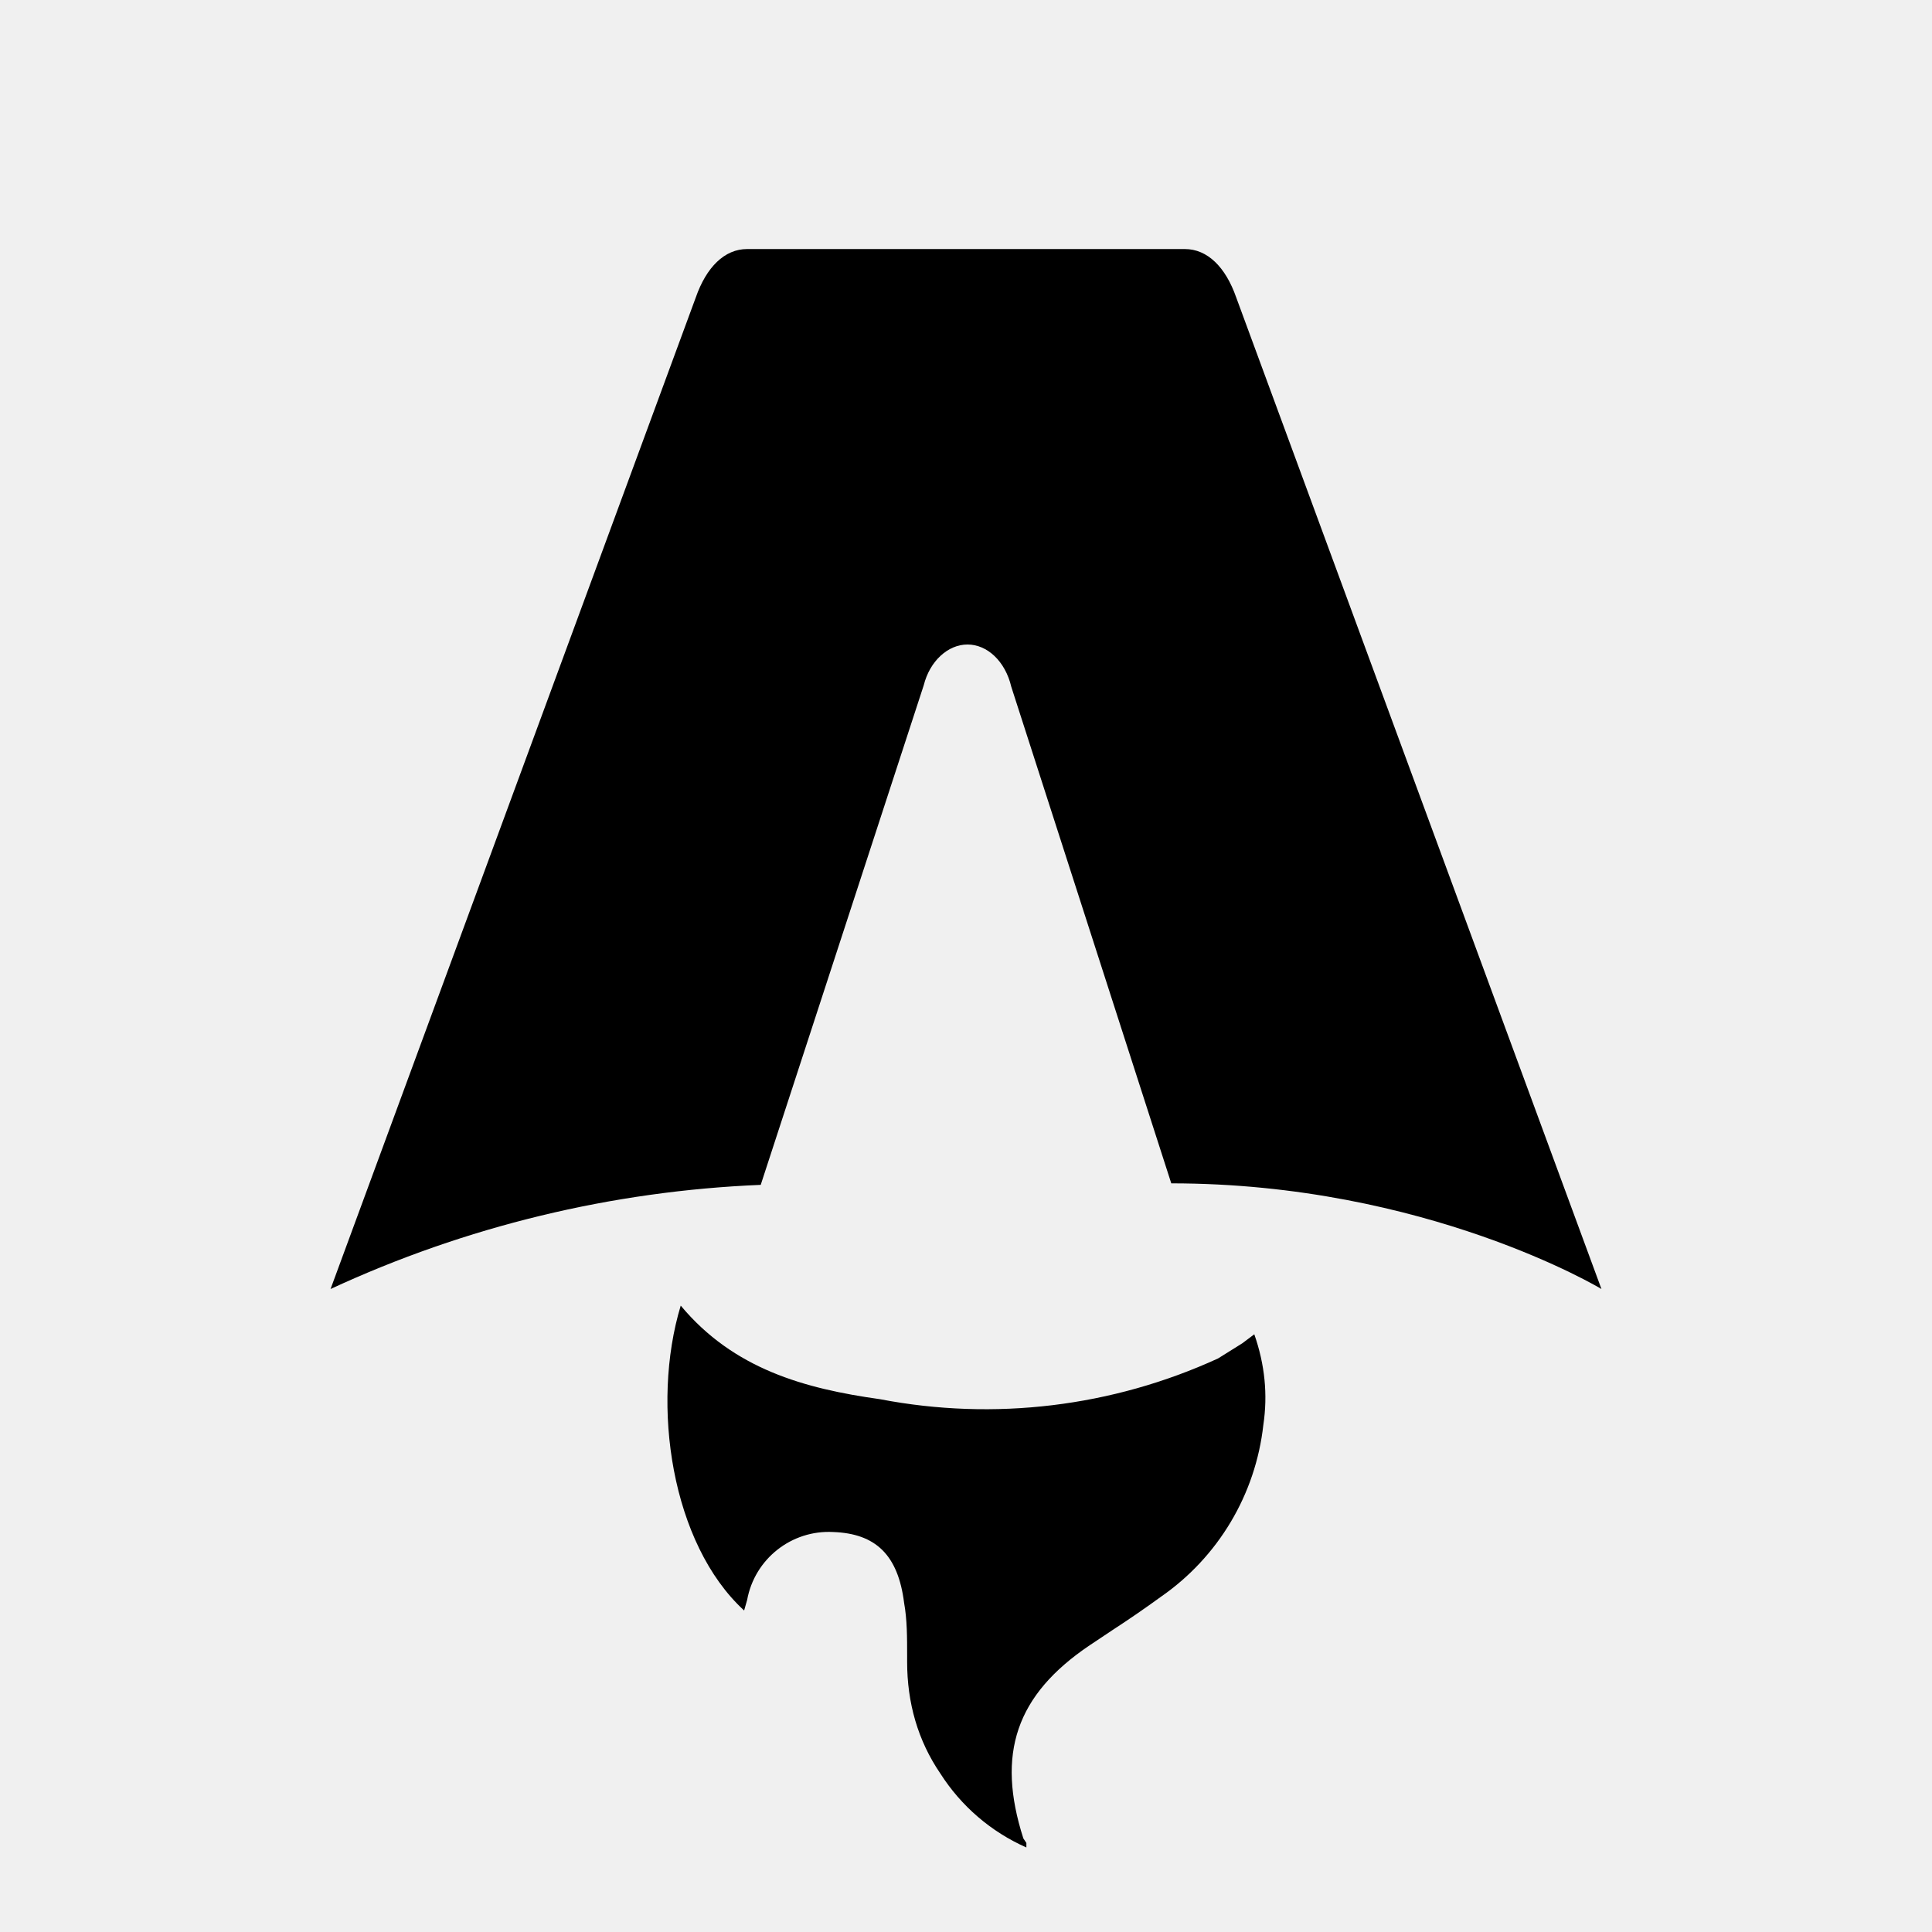
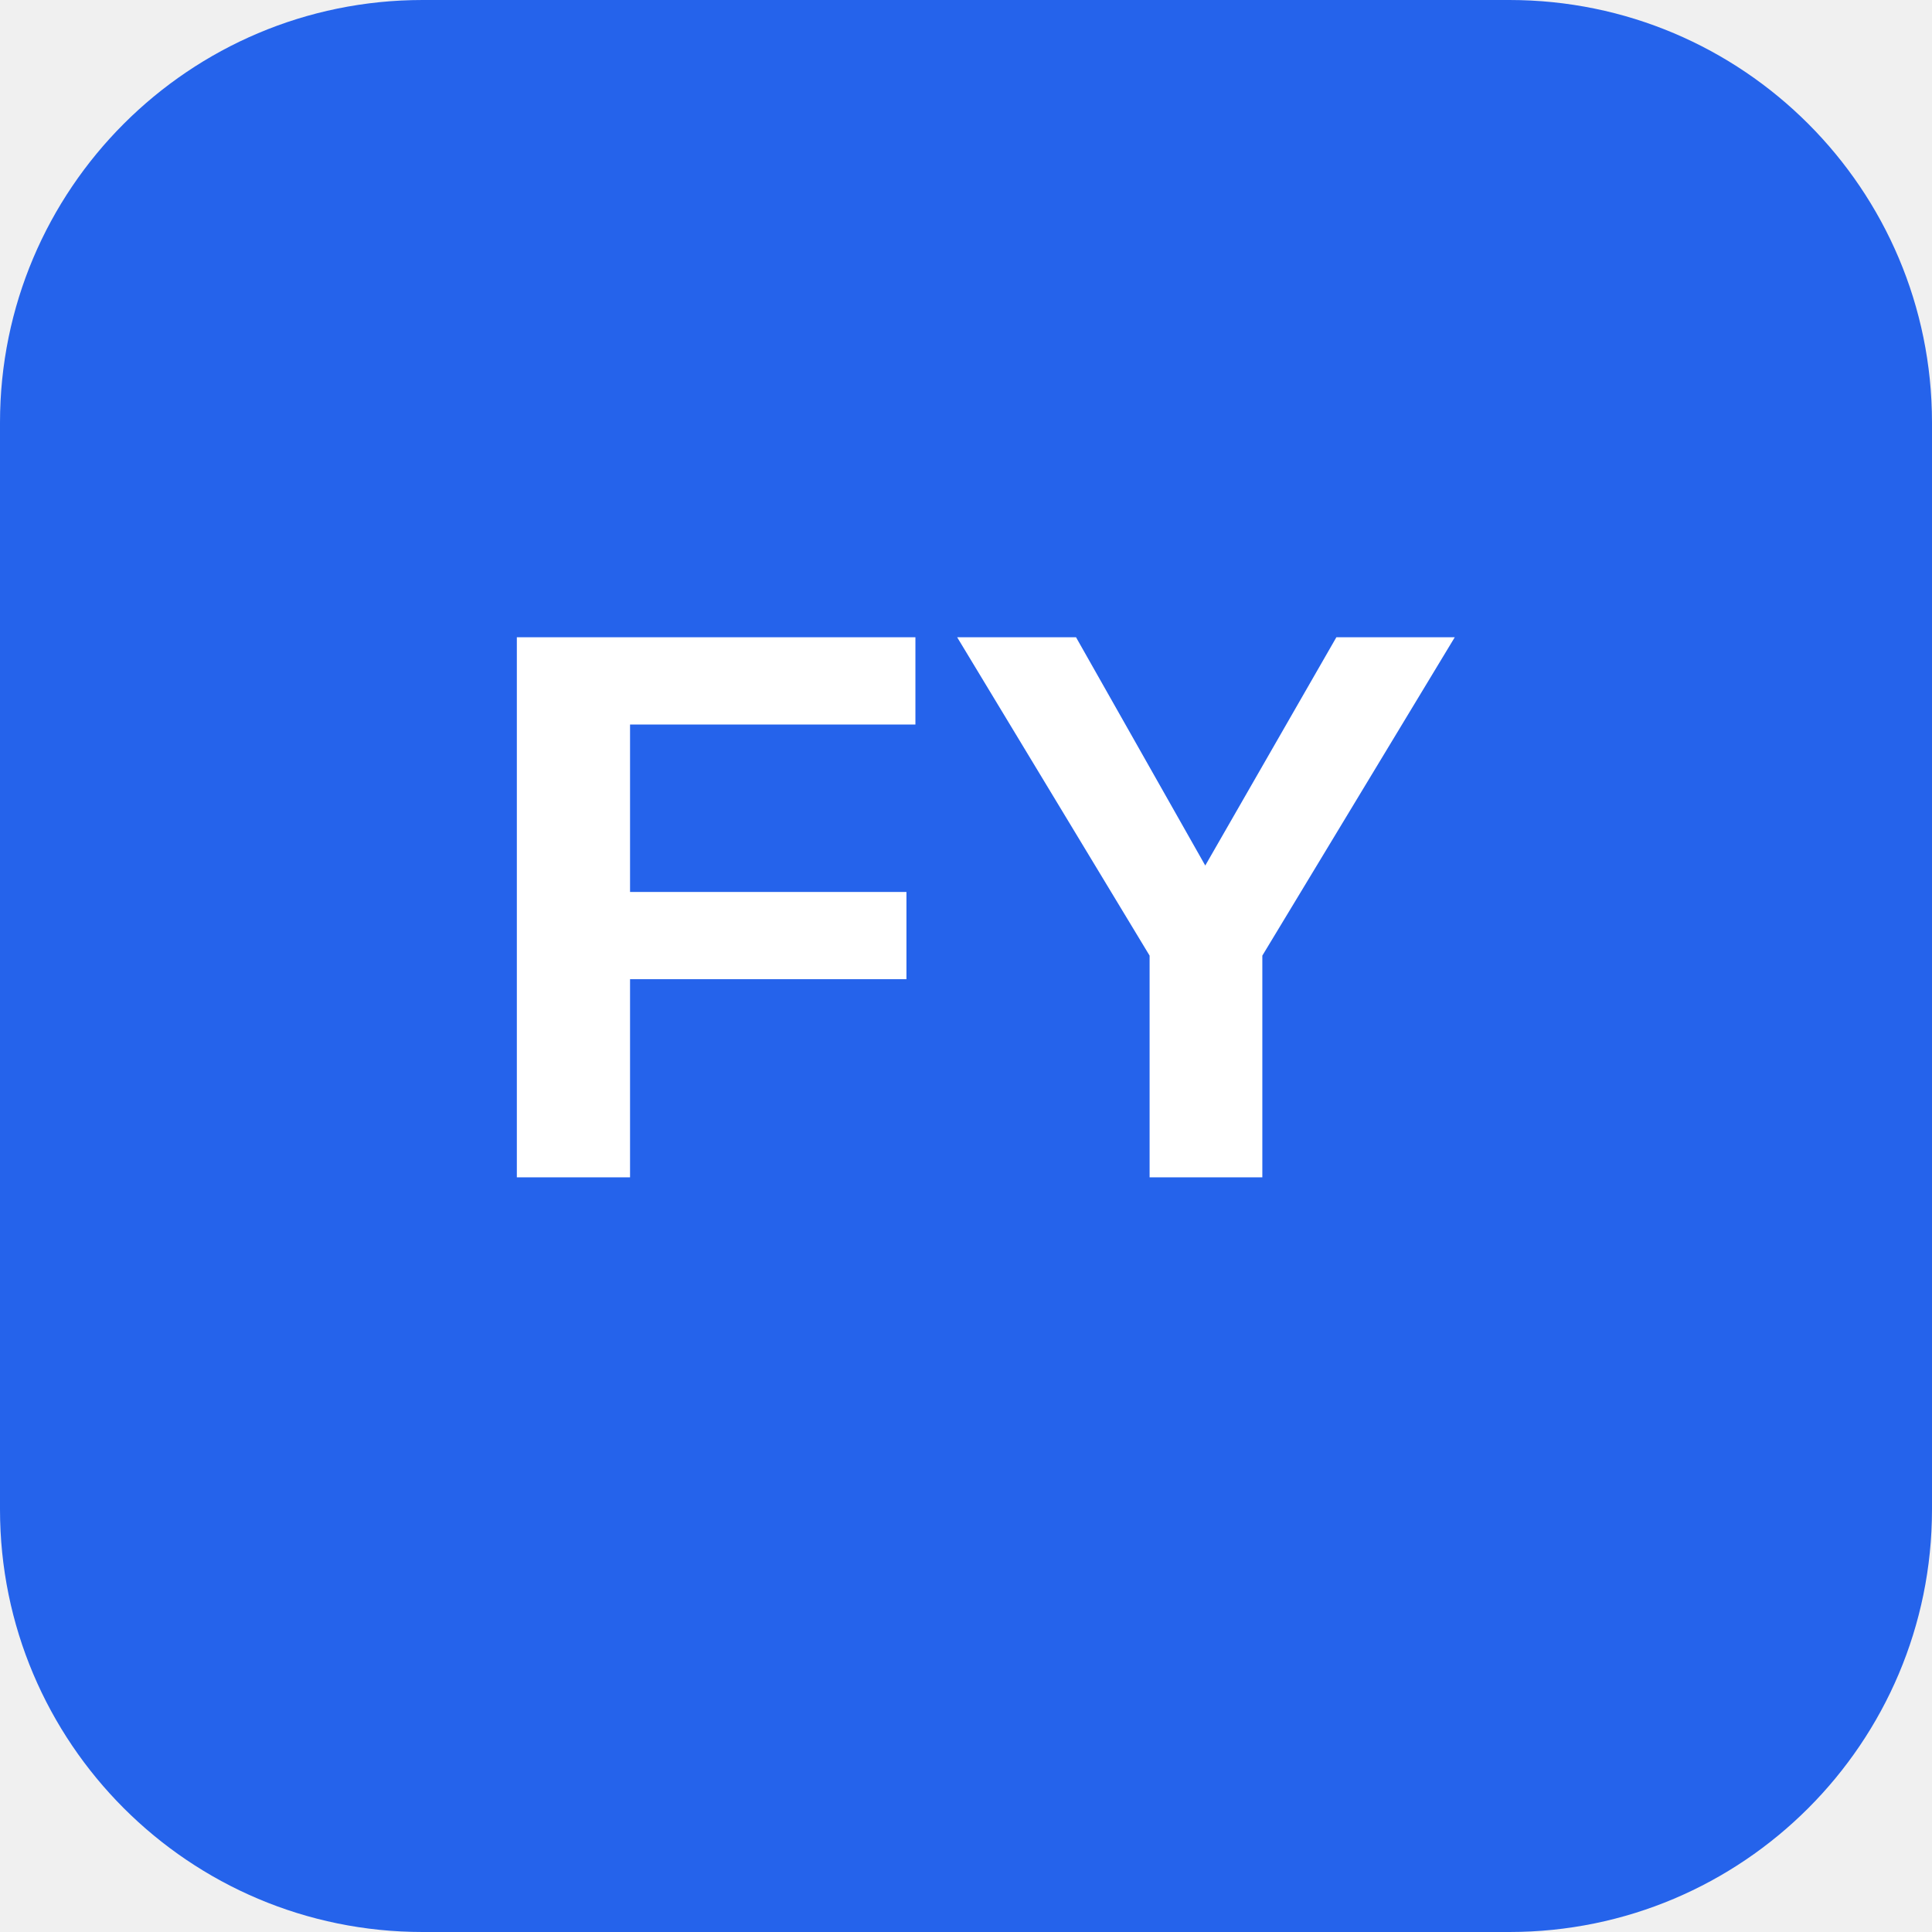
- <svg xmlns="http://www.w3.org/2000/svg" fill="none" viewBox="0 0 128 128">
-   <path d="M50.4 78.5a75.1 75.1 0 0 0-28.5 6.9l24.2-65.7c.7-2 1.9-3.2 3.4-3.2h29c1.5 0 2.7 1.2 3.4 3.2l24.2 65.7s-11.6-7-28.5-7L67 45.5c-.4-1.7-1.6-2.8-2.9-2.8-1.3 0-2.5 1.1-2.9 2.7L50.4 78.5Zm-1.1 28.2Zm-4.2-20.2c-2 6.6-.6 15.8 4.2 20.2a17.5 17.5 0 0 1 .2-.7 5.5 5.5 0 0 1 5.7-4.5c2.8.1 4.3 1.5 4.7 4.7.2 1.1.2 2.3.2 3.5v.4c0 2.7.7 5.2 2.2 7.4a13 13 0 0 0 5.7 4.9v-.3l-.2-.3c-1.8-5.6-.5-9.5 4.4-12.8l1.5-1a73 73 0 0 0 3.2-2.2 16 16 0 0 0 6.8-11.4c.3-2 .1-4-.6-6l-.8.6-1.6 1a37 37 0 0 1-22.4 2.7c-5-.7-9.7-2-13.2-6.2Z" />
-   <style>
-         path { fill: #000; }
-         @media (prefers-color-scheme: dark) {
-             path { fill: #FFF; }
-         }
-     </style>
+ <svg xmlns="http://www.w3.org/2000/svg" viewBox="0 0 64 64" role="img" aria-label="FY">
+   <rect width="64" height="64" rx="14" fill="#2563eb" />
+   <text x="32" y="39" text-anchor="middle" font-family="Arial, Helvetica, sans-serif" font-size="26" font-weight="700" fill="#ffffff">
+     FY
+   </text>
</svg>
